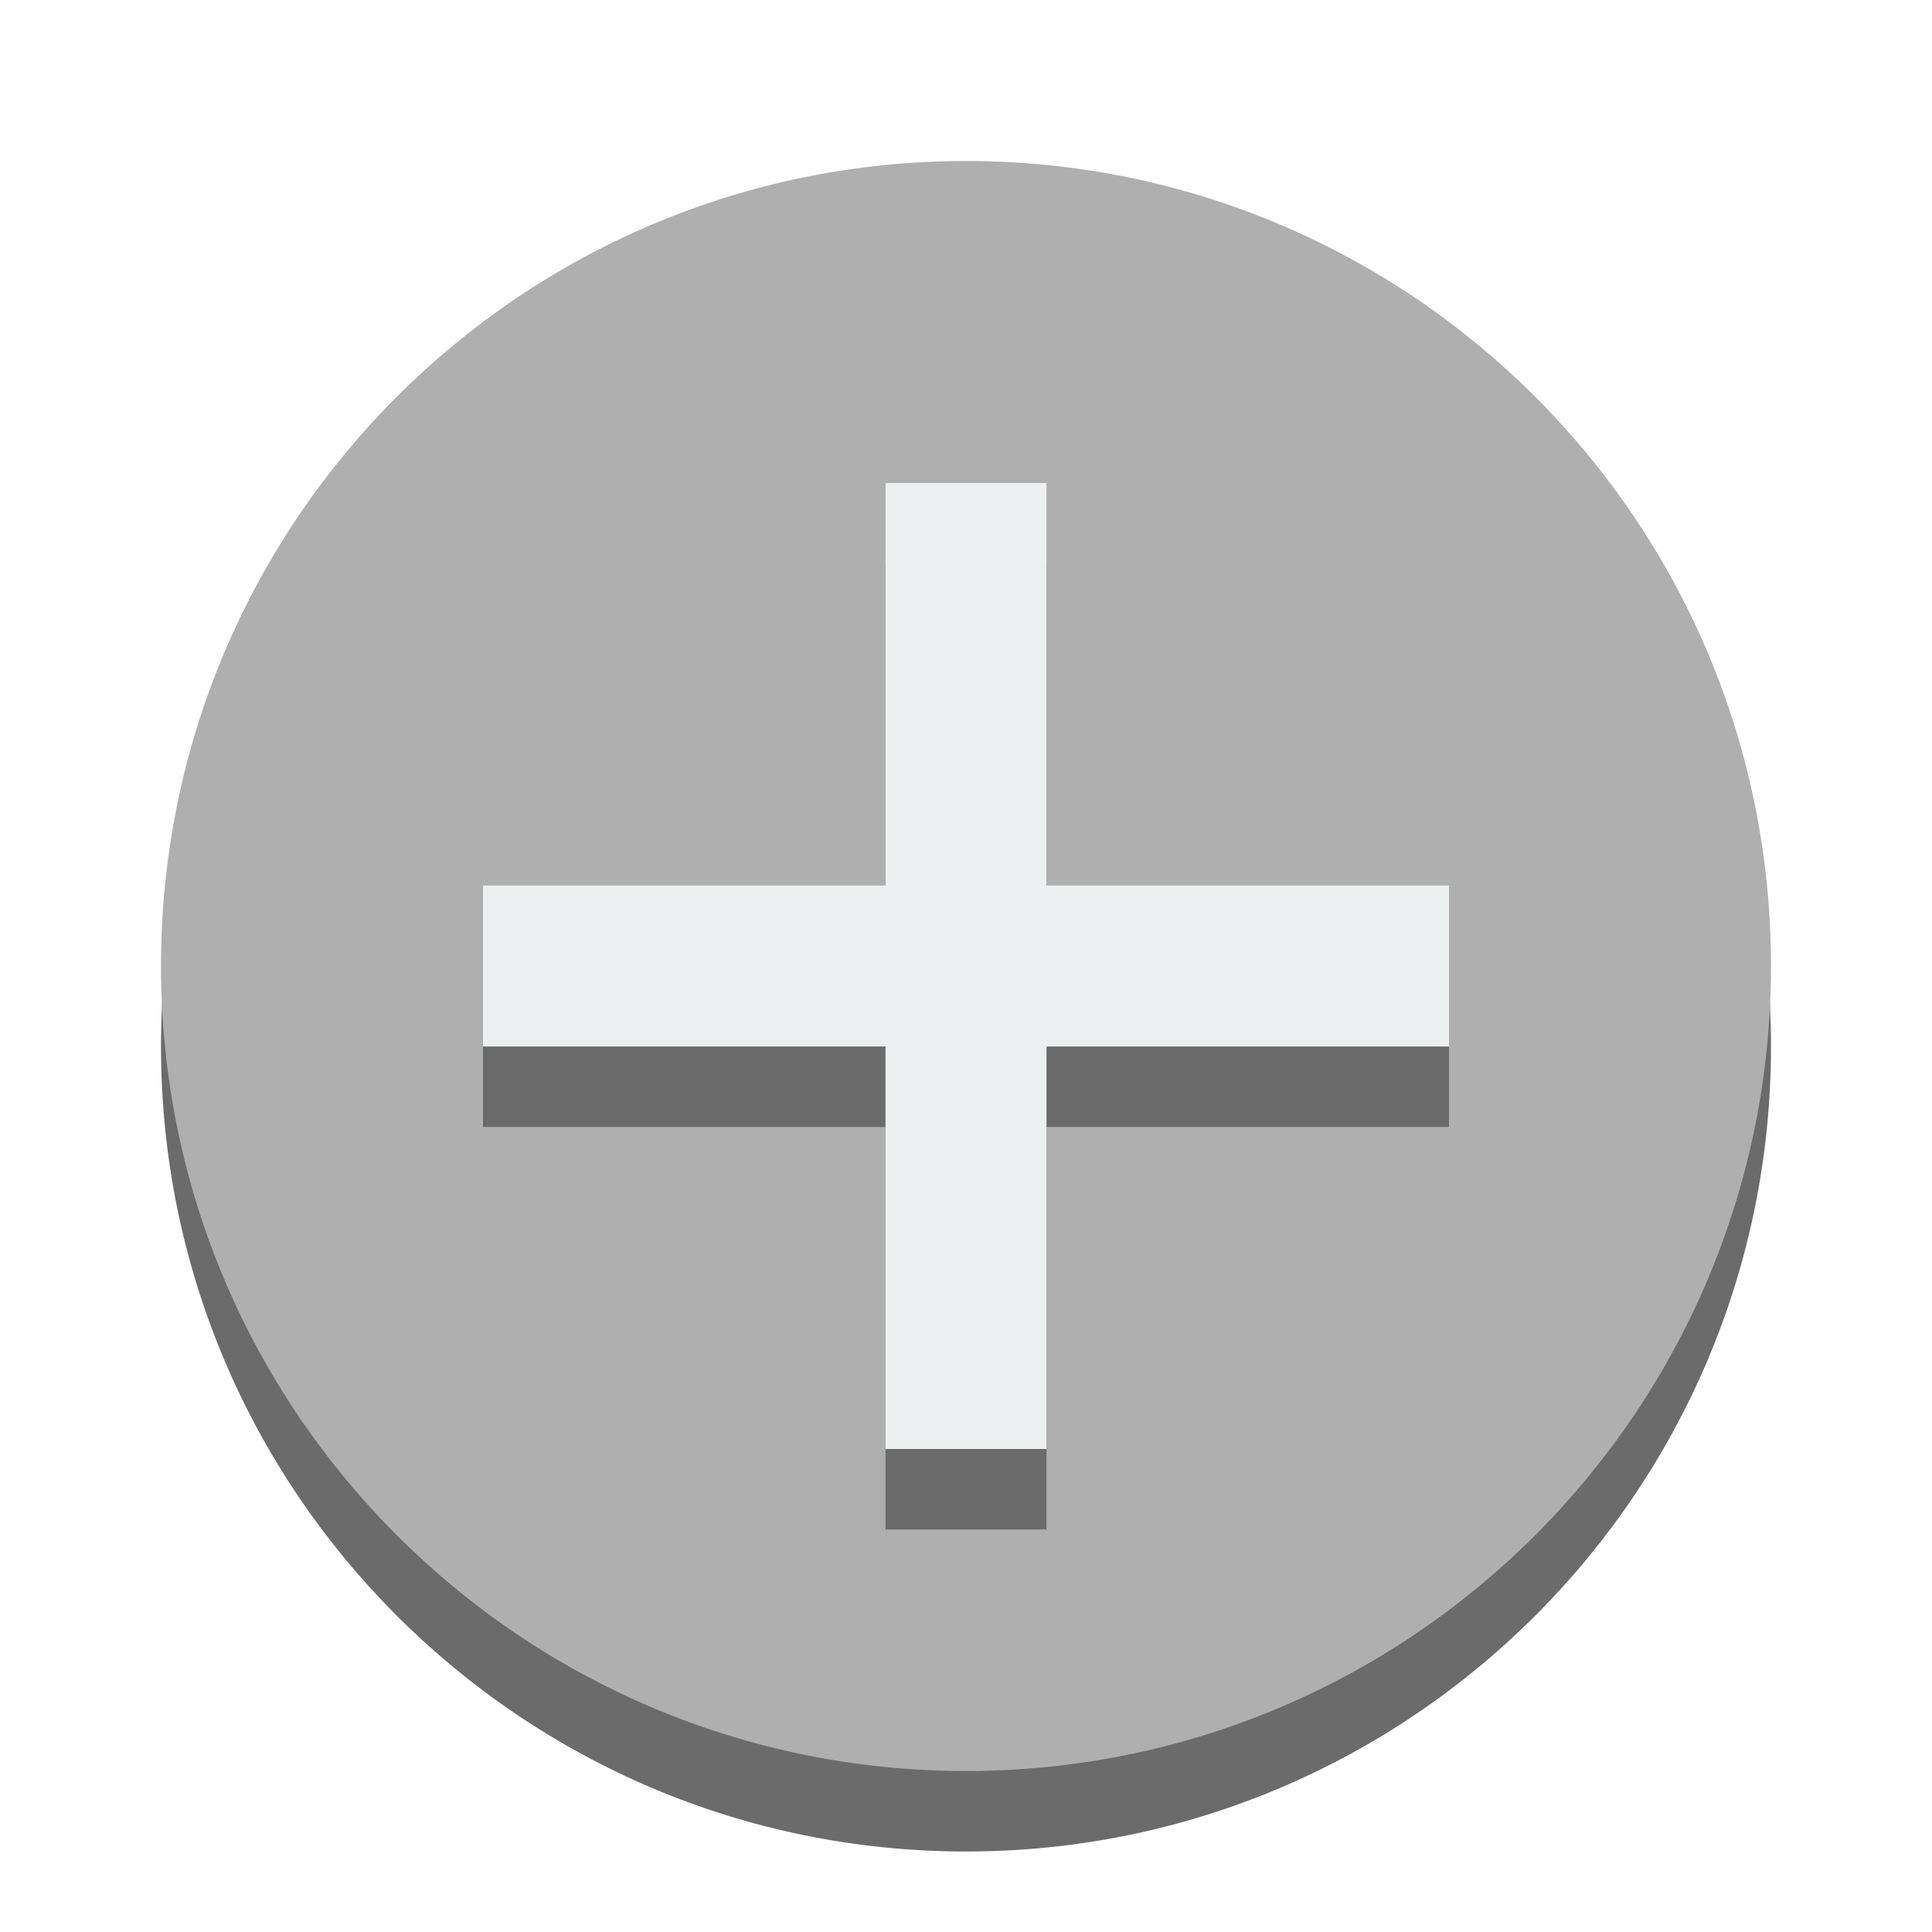
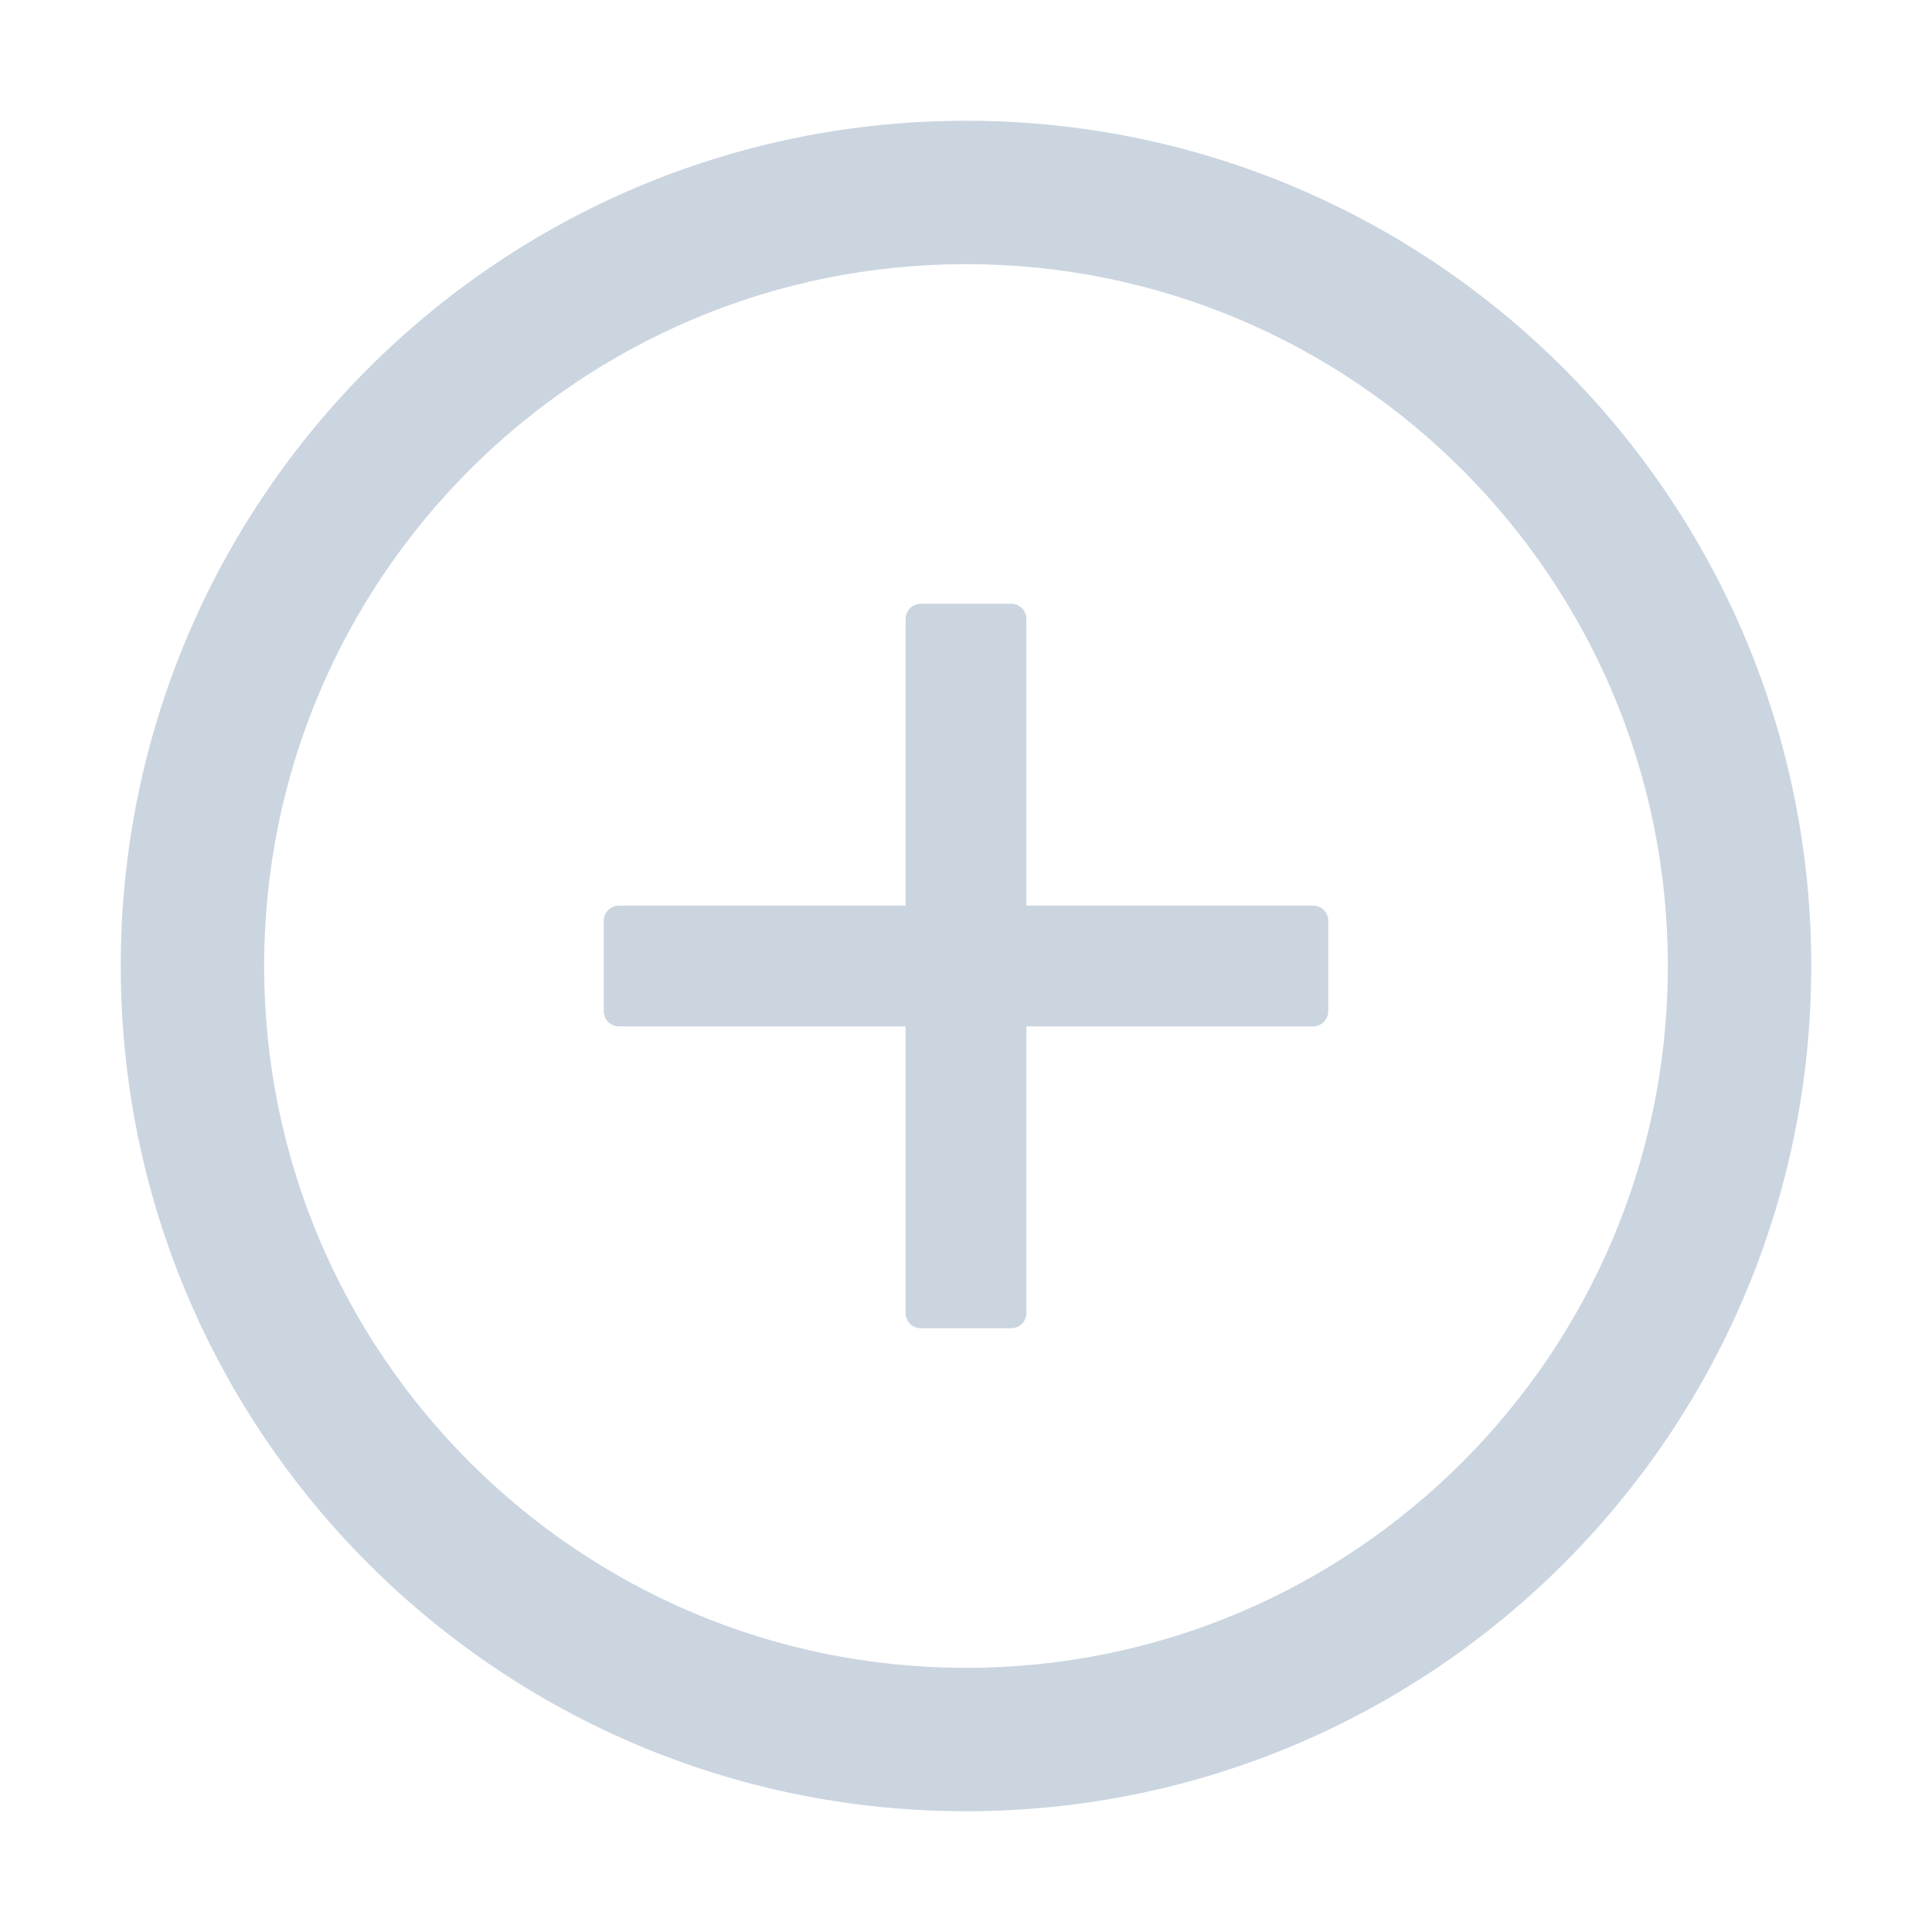
- <svg xmlns="http://www.w3.org/2000/svg" width="24" height="24">
-   <g>
-     <rect fill="none" id="canvas_background" height="402" width="582" y="-1" x="-1" />
-   </g>
-   <g>
-     <path id="svg_2" fill="#6b6b6b" d="m22,13c0,5.523 -4.477,10 -10,10c-5.523,0 -10,-4.477 -10,-10c0,-5.523 4.477,-10 10,-10c5.523,0 10,4.477 10,10z" />
-     <path id="svg_3" fill="#afafaf" d="m22,12c0,5.523 -4.477,10 -10,10c-5.523,0 -10,-4.477 -10,-10c0,-5.523 4.477,-10 10,-10c5.523,0 10,4.477 10,10z" />
-     <path id="svg_4" fill="#6b6b6b" d="m6,14l5,0l0,5l2,0l0,-5l5,0l0,-2l-5,0l0,-5l-2,0l0,5l-5,0l0,2z" />
-     <path id="svg_5" fill="#ecf0f1" d="m6,13l5,0l0,5l2,0l0,-5l5,0l0,-2l-5,0l0,-5l-2,0l0,5l-5,0l0,2z" />
-   </g>
+ <svg xmlns="http://www.w3.org/2000/svg" width="1024" height="1024" preserveAspectRatio="xMidYMid meet" viewBox="0 0 1024 1024" style="-ms-transform: rotate(360deg); -webkit-transform: rotate(360deg); transform: rotate(360deg);">
+   <path d="M696 480H544V328c0-4.4-3.6-8-8-8h-48c-4.4 0-8 3.6-8 8v152H328c-4.4 0-8 3.6-8 8v48c0 4.4 3.6 8 8 8h152v152c0 4.4 3.6 8 8 8h48c4.4 0 8-3.6 8-8V544h152c4.4 0 8-3.6 8-8v-48c0-4.4-3.6-8-8-8z" fill="#cbd5e0" />
+   <path d="M512 64C264.6 64 64 264.6 64 512s200.6 448 448 448 448-200.6 448-448S759.4 64 512 64zm0 820c-205.4 0-372-166.6-372-372s166.6-372 372-372 372 166.6 372 372-166.6 372-372 372z" fill="#cbd5e0" />
+   <rect x="0" y="0" width="1024" height="1024" fill="rgba(0, 0, 0, 0)" />
</svg>
